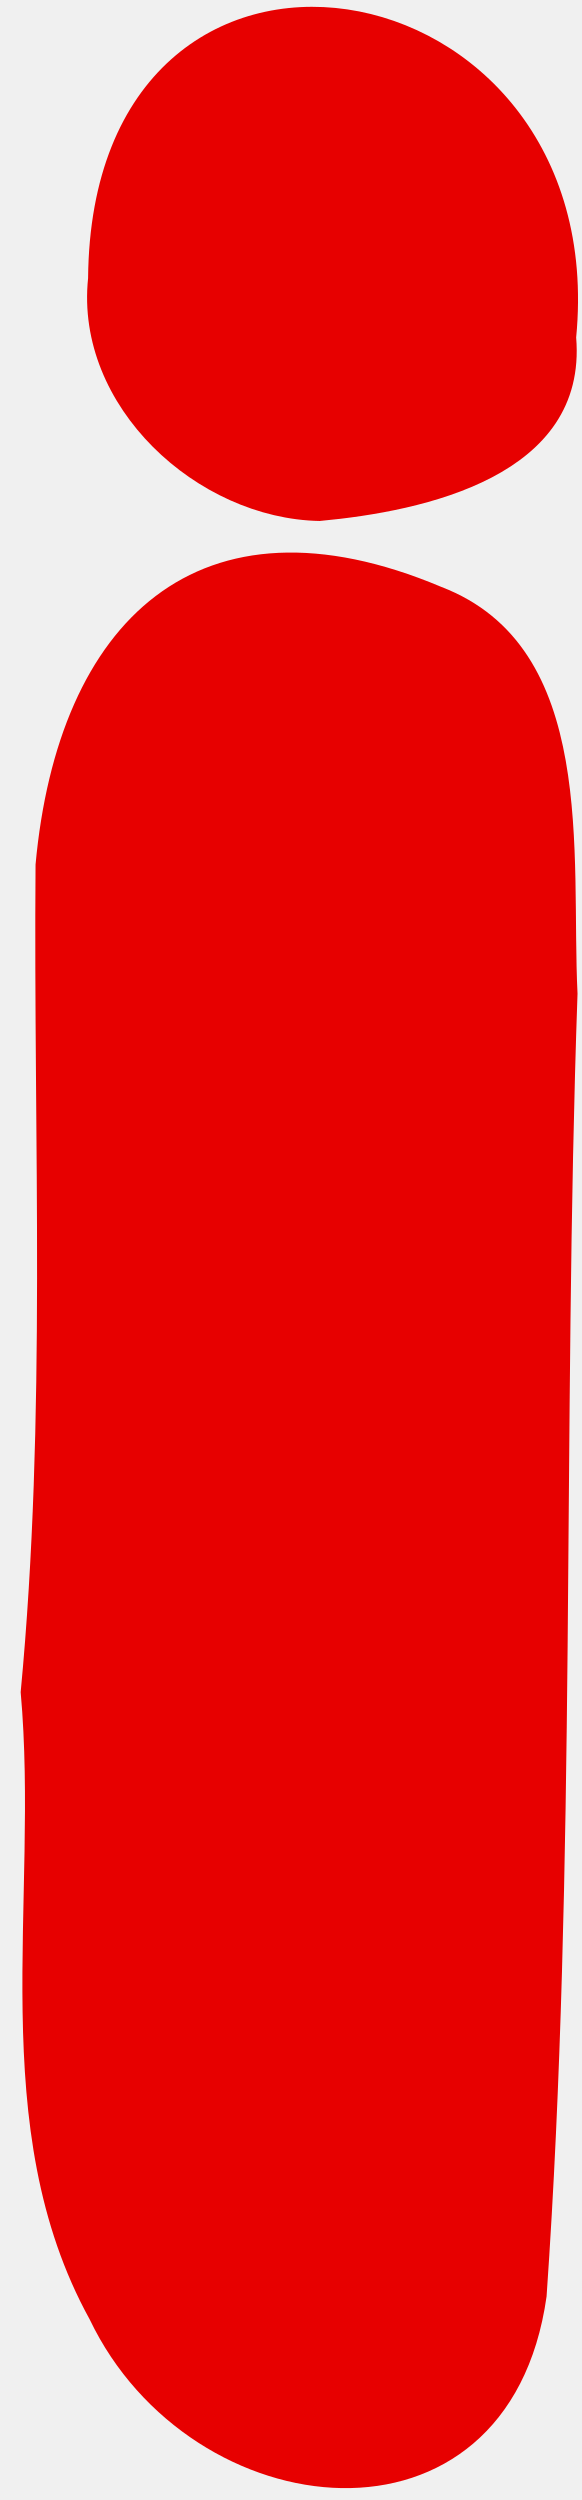
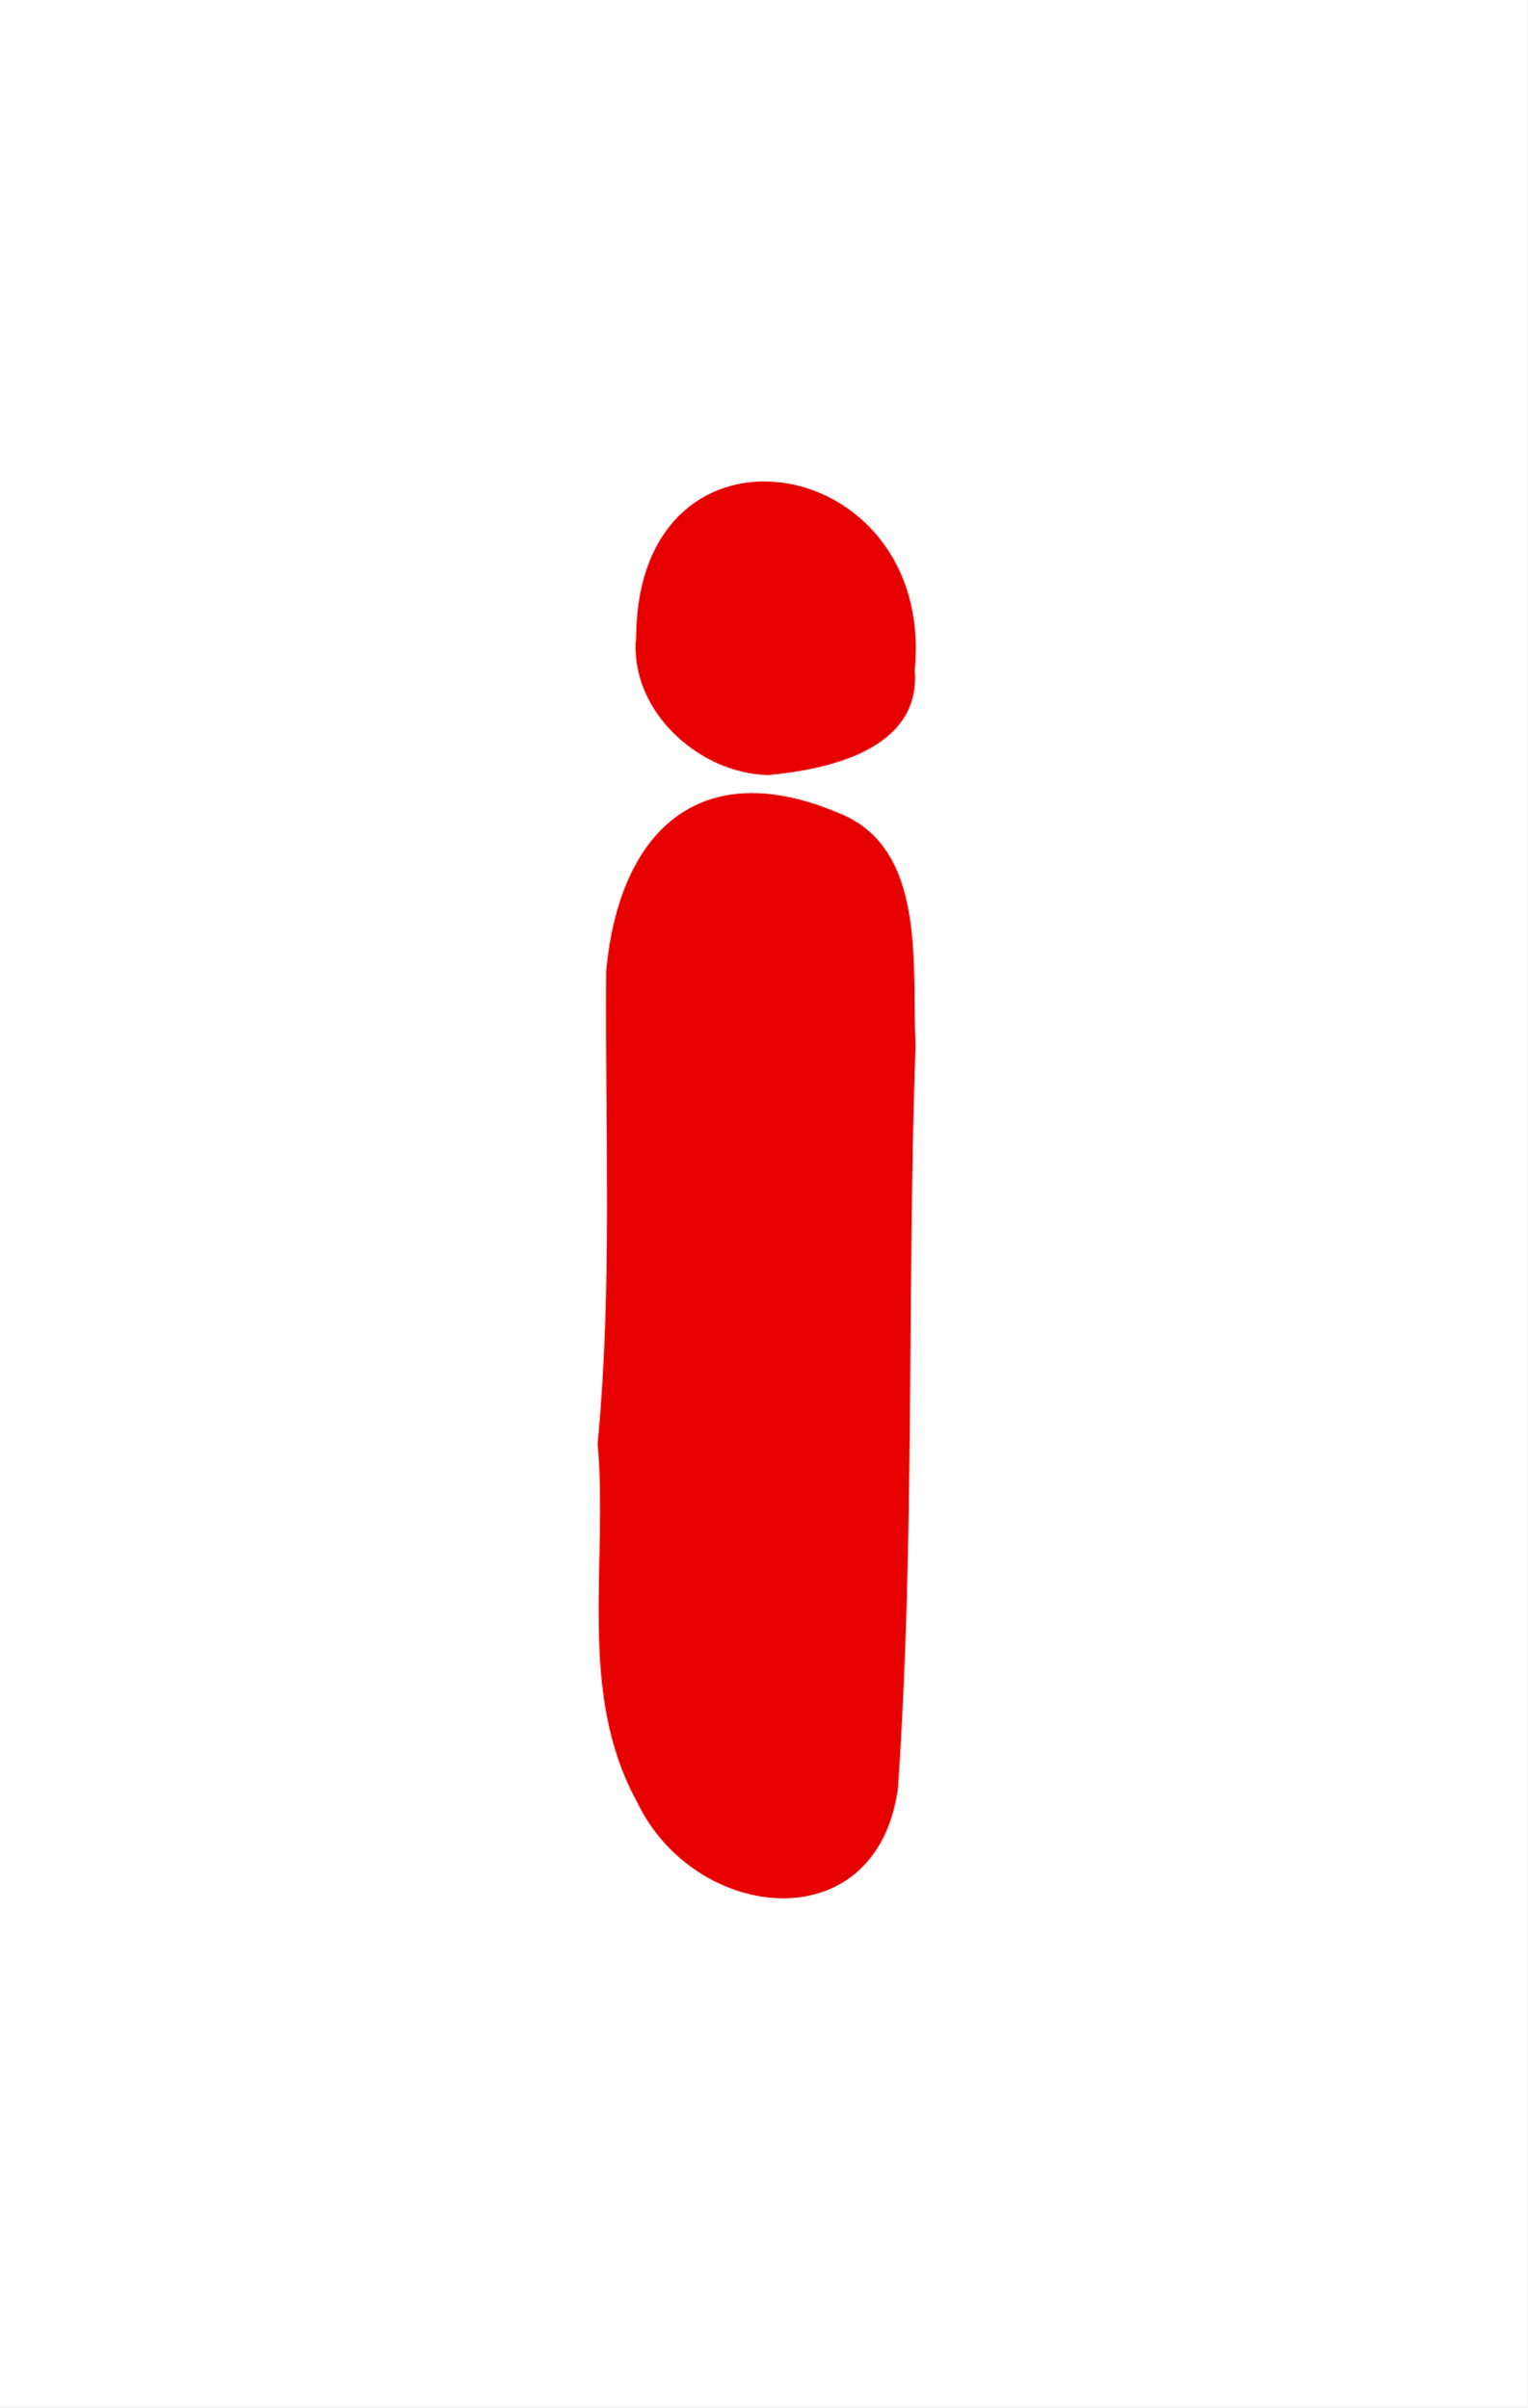
- <svg xmlns="http://www.w3.org/2000/svg" width="20" height="86" viewBox="0 0 20 86" fill="none">
-   <path d="M18.802 78.999C19.839 64.127 19.343 49.123 19.867 34.18C19.632 29.407 20.585 22.261 15.175 20.187C6.827 16.669 1.988 21.365 1.223 29.741C1.146 39.261 1.61 48.732 0.711 58.211C1.359 65.403 -0.551 73.182 3.085 79.787C6.545 87.031 17.495 88.282 18.802 78.999Z" fill="#E70000" />
-   <path d="M19.82 11.61C21.088 -1.568 3.153 -4.631 3.03 9.572C2.57 13.982 6.777 17.843 10.995 17.922C14.629 17.587 20.21 16.37 19.82 11.61Z" fill="#E70000" />
+ <svg xmlns="http://www.w3.org/2000/svg" width="92" height="145" viewBox="0 0 92 145" fill="none">
+   <rect width="92" height="145" fill="white" />
+   <path d="M54.091 107.765C55.128 92.892 54.632 77.888 55.156 62.946C54.921 58.172 55.875 51.027 50.464 48.953C42.117 45.434 37.277 50.131 36.512 58.506C36.435 68.026 36.899 77.497 36 86.976C36.648 94.169 34.738 101.948 38.374 108.552C41.834 115.797 52.784 117.048 54.091 107.765Z" fill="#E70000" />
+   <path d="M55.109 40.375C56.377 27.197 38.442 24.134 38.319 38.338C37.859 42.747 42.066 46.608 46.284 46.687C49.918 46.352 55.499 45.135 55.109 40.375Z" fill="#E70000" />
</svg>
